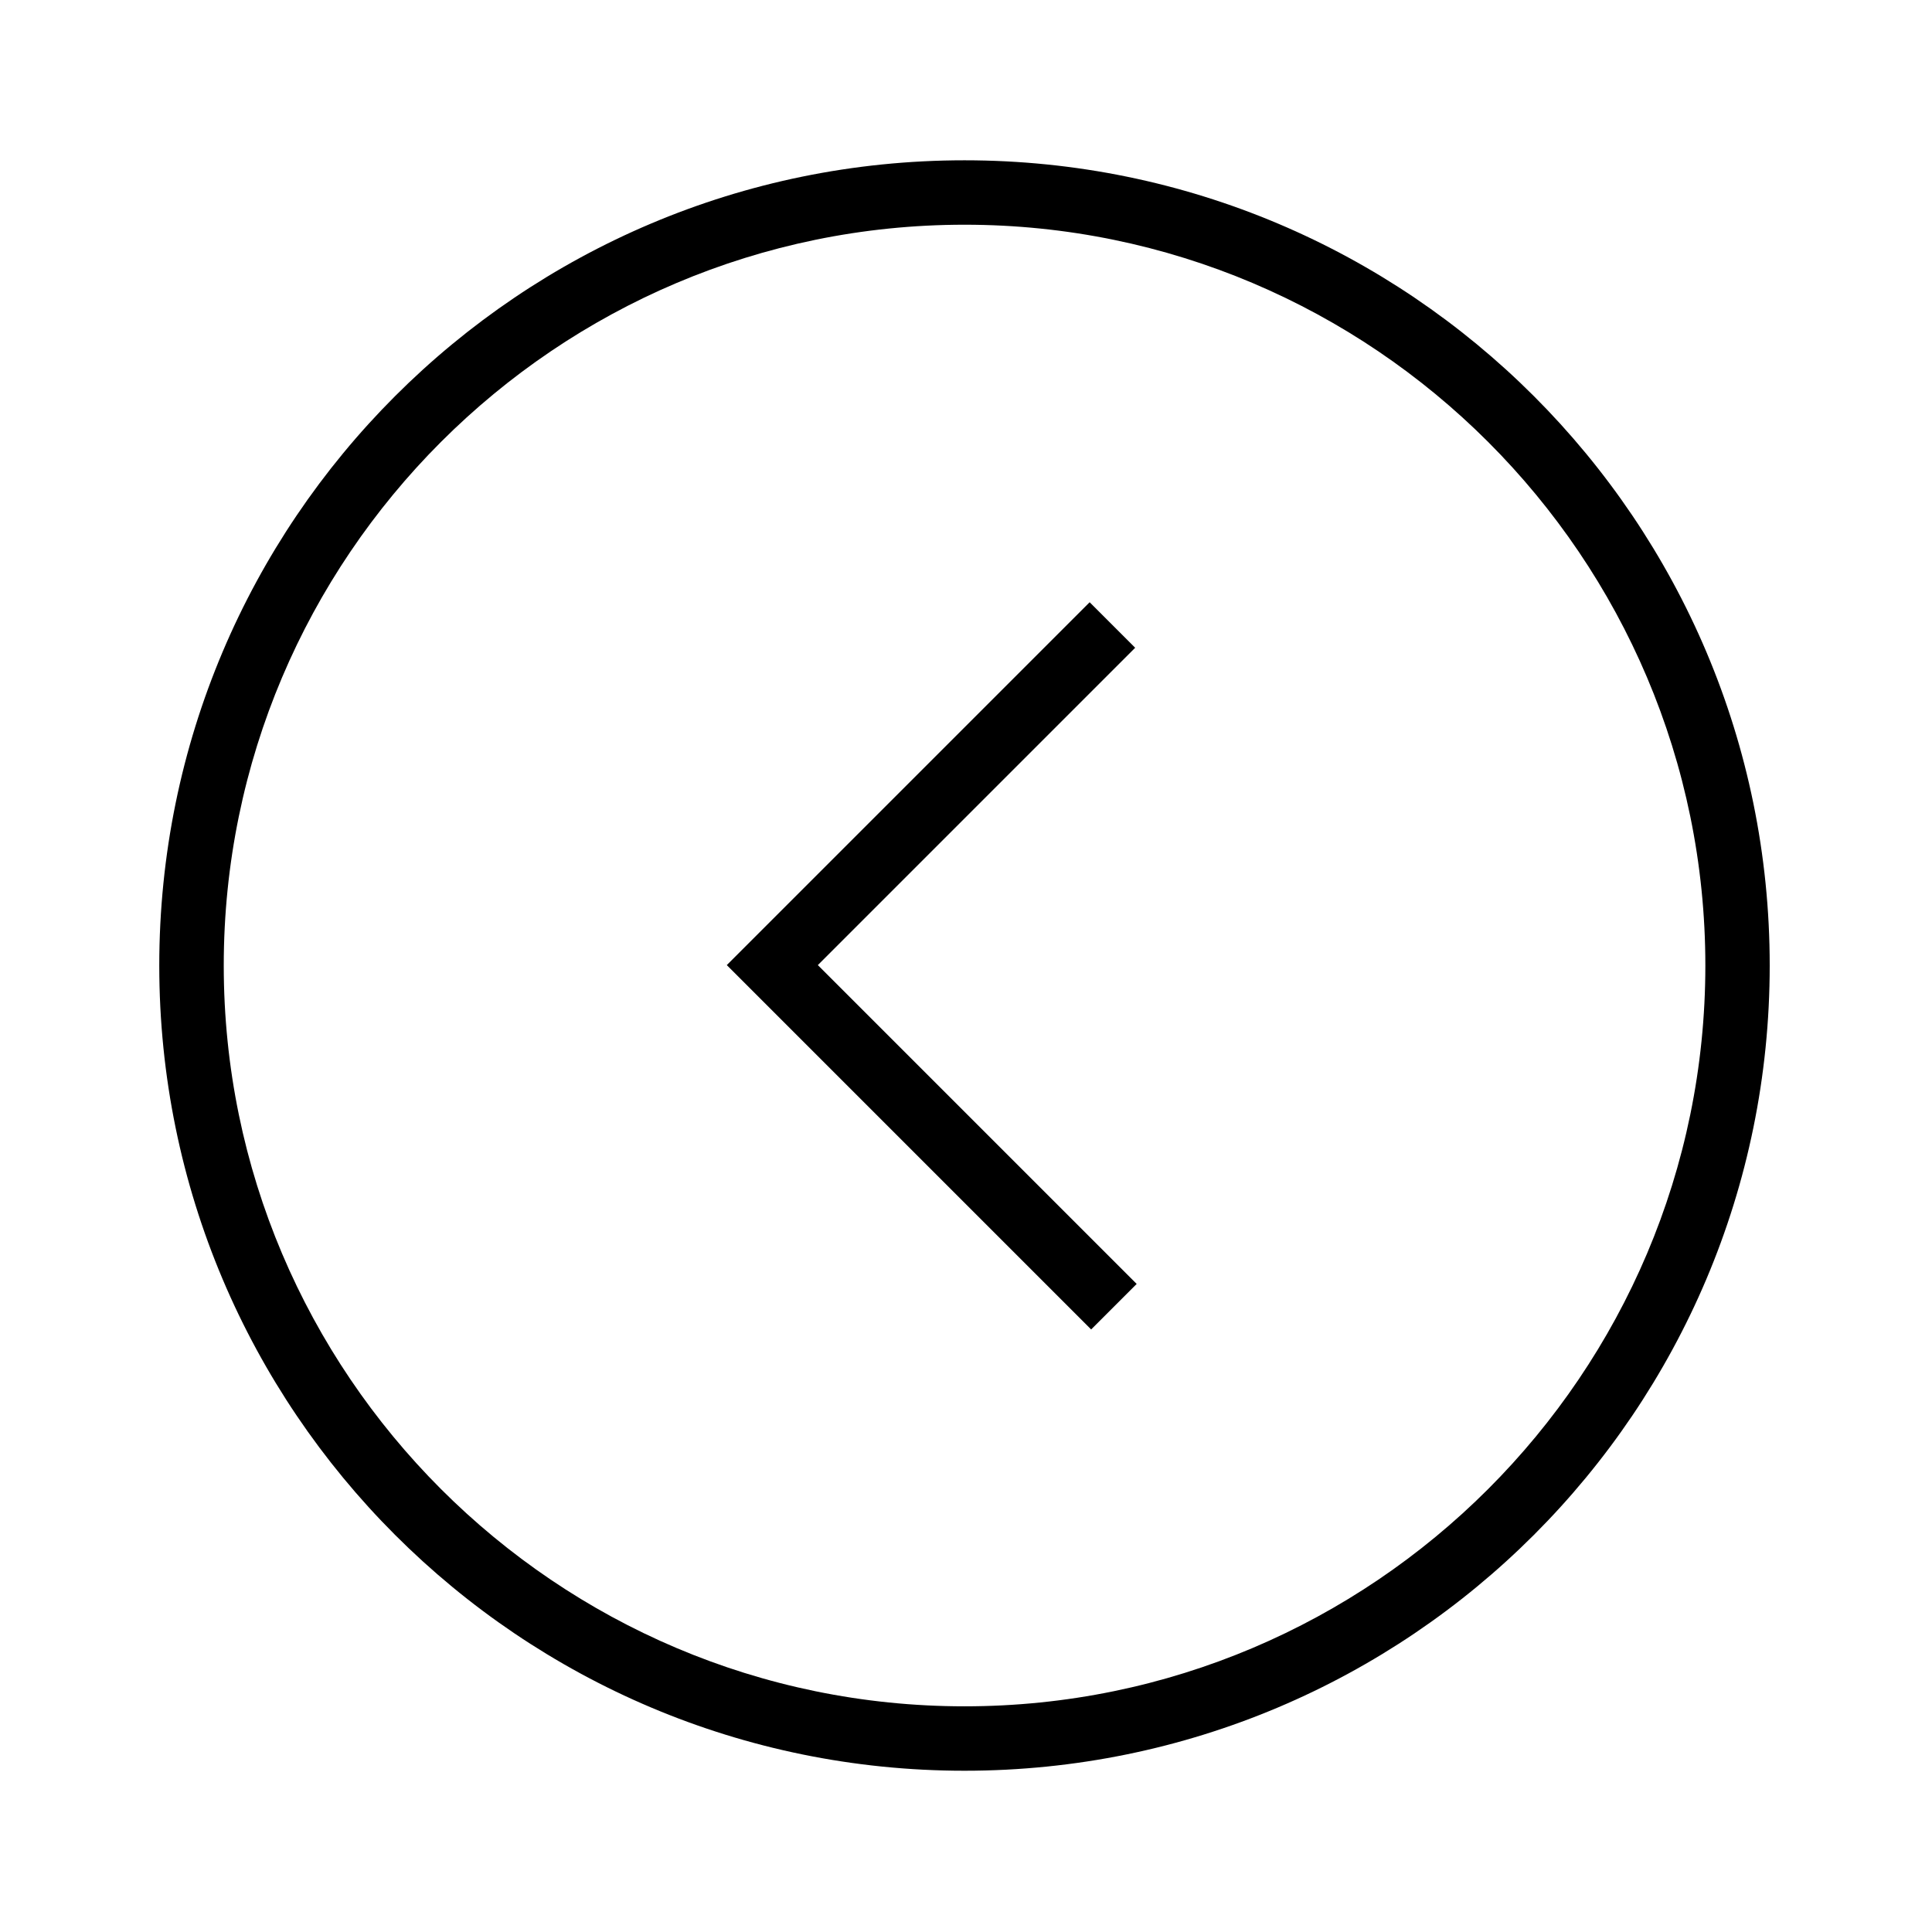
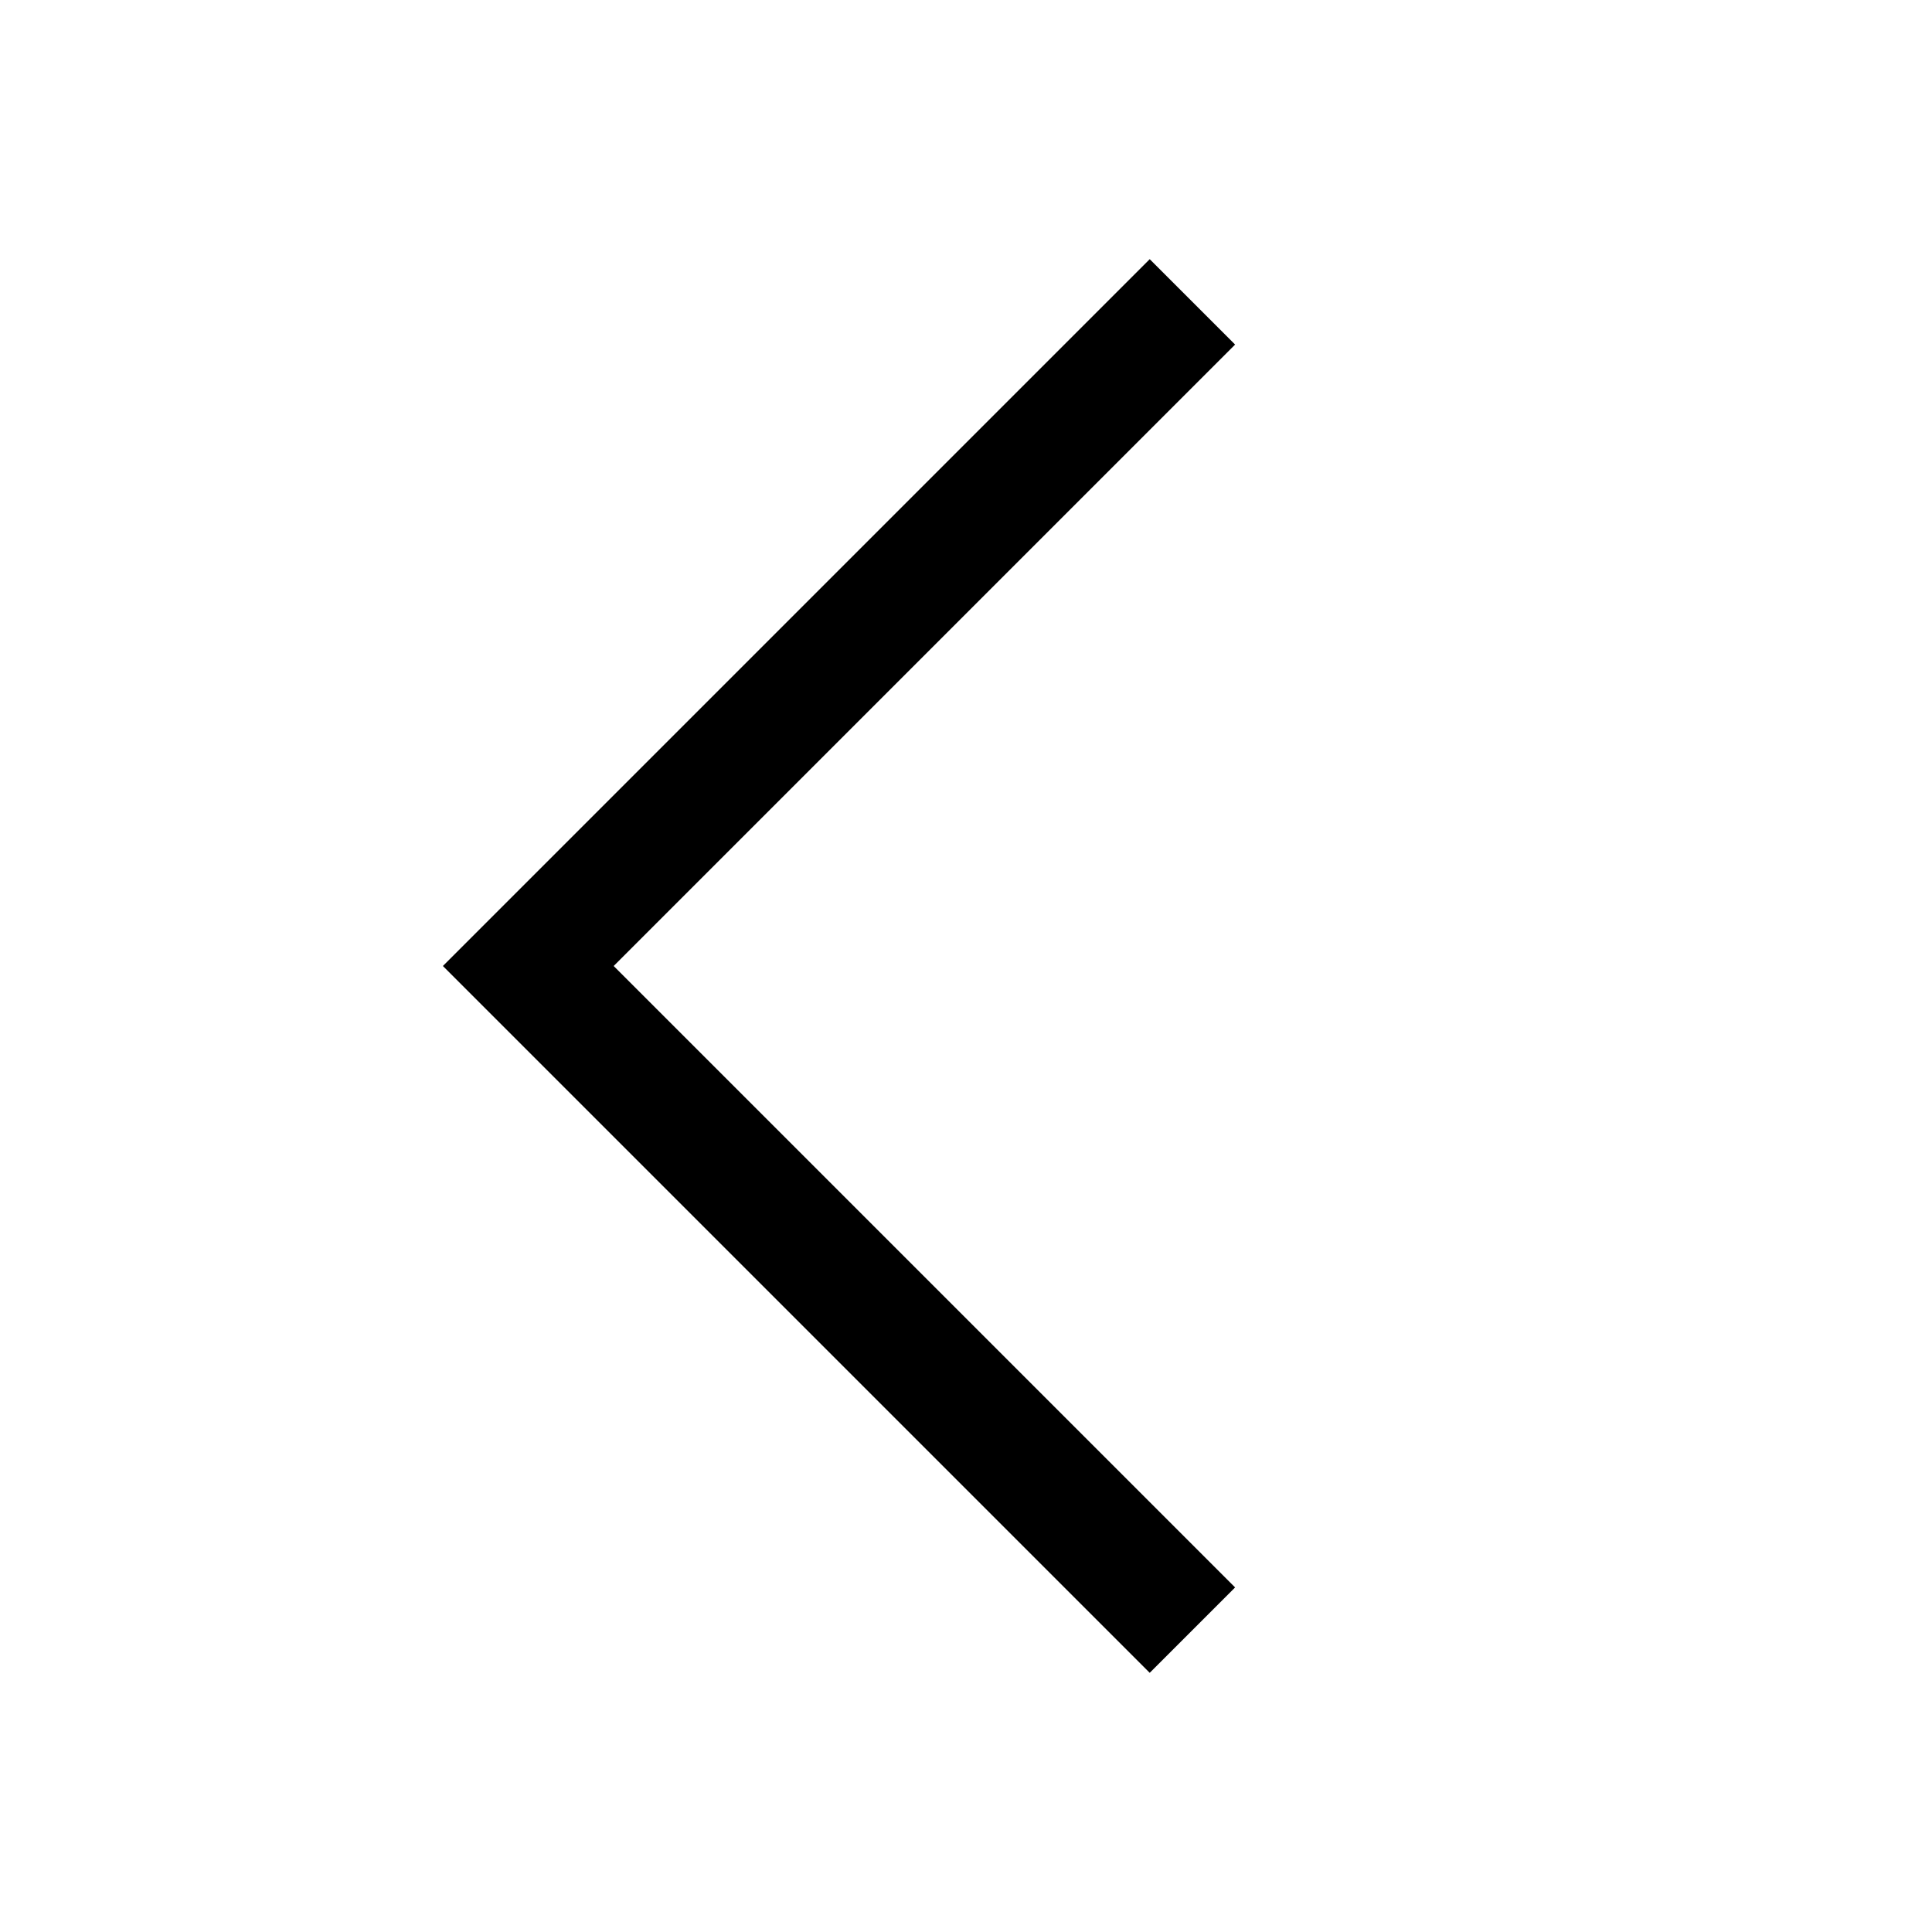
- <svg xmlns="http://www.w3.org/2000/svg" width="800px" height="800px" viewBox="0 0 32 32" version="1.1">
-   <g id="icomoon-ignore">
- </g>
-   <path d="M29.312 15.992c0-7.366-5.97-13.337-13.337-13.337s-13.337 5.97-13.337 13.337 5.97 13.337 13.337 13.337 13.337-5.97 13.337-13.337zM3.706 15.992c0-6.765 5.504-12.27 12.27-12.27s12.27 5.505 12.27 12.27-5.505 12.27-12.27 12.27c-6.765 0-12.27-5.505-12.27-12.27z" fill="#000000">
- 
- </path>
-   <path d="M12.792 15.231l-0.754 0.754 6.035 6.035 0.754-0.754-5.281-5.281 5.256-5.256-0.754-0.754-3.013 3.013z" fill="#000000">
- 
- </path>
+ <svg xmlns="http://www.w3.org/2000/svg" version="1.1" id="Layer_1" viewBox="0 0 32 32" xml:space="preserve">
+   <polyline style="fill:none;stroke:#000000;stroke-width:2;stroke-miterlimit:10;" points="19.75,27 8.75,16 19.75,5 " />
</svg>
